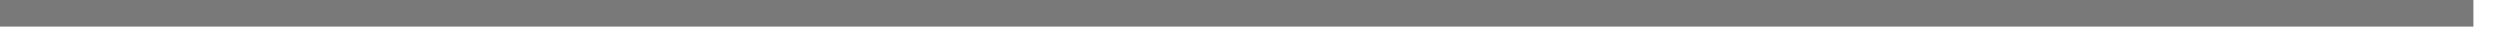
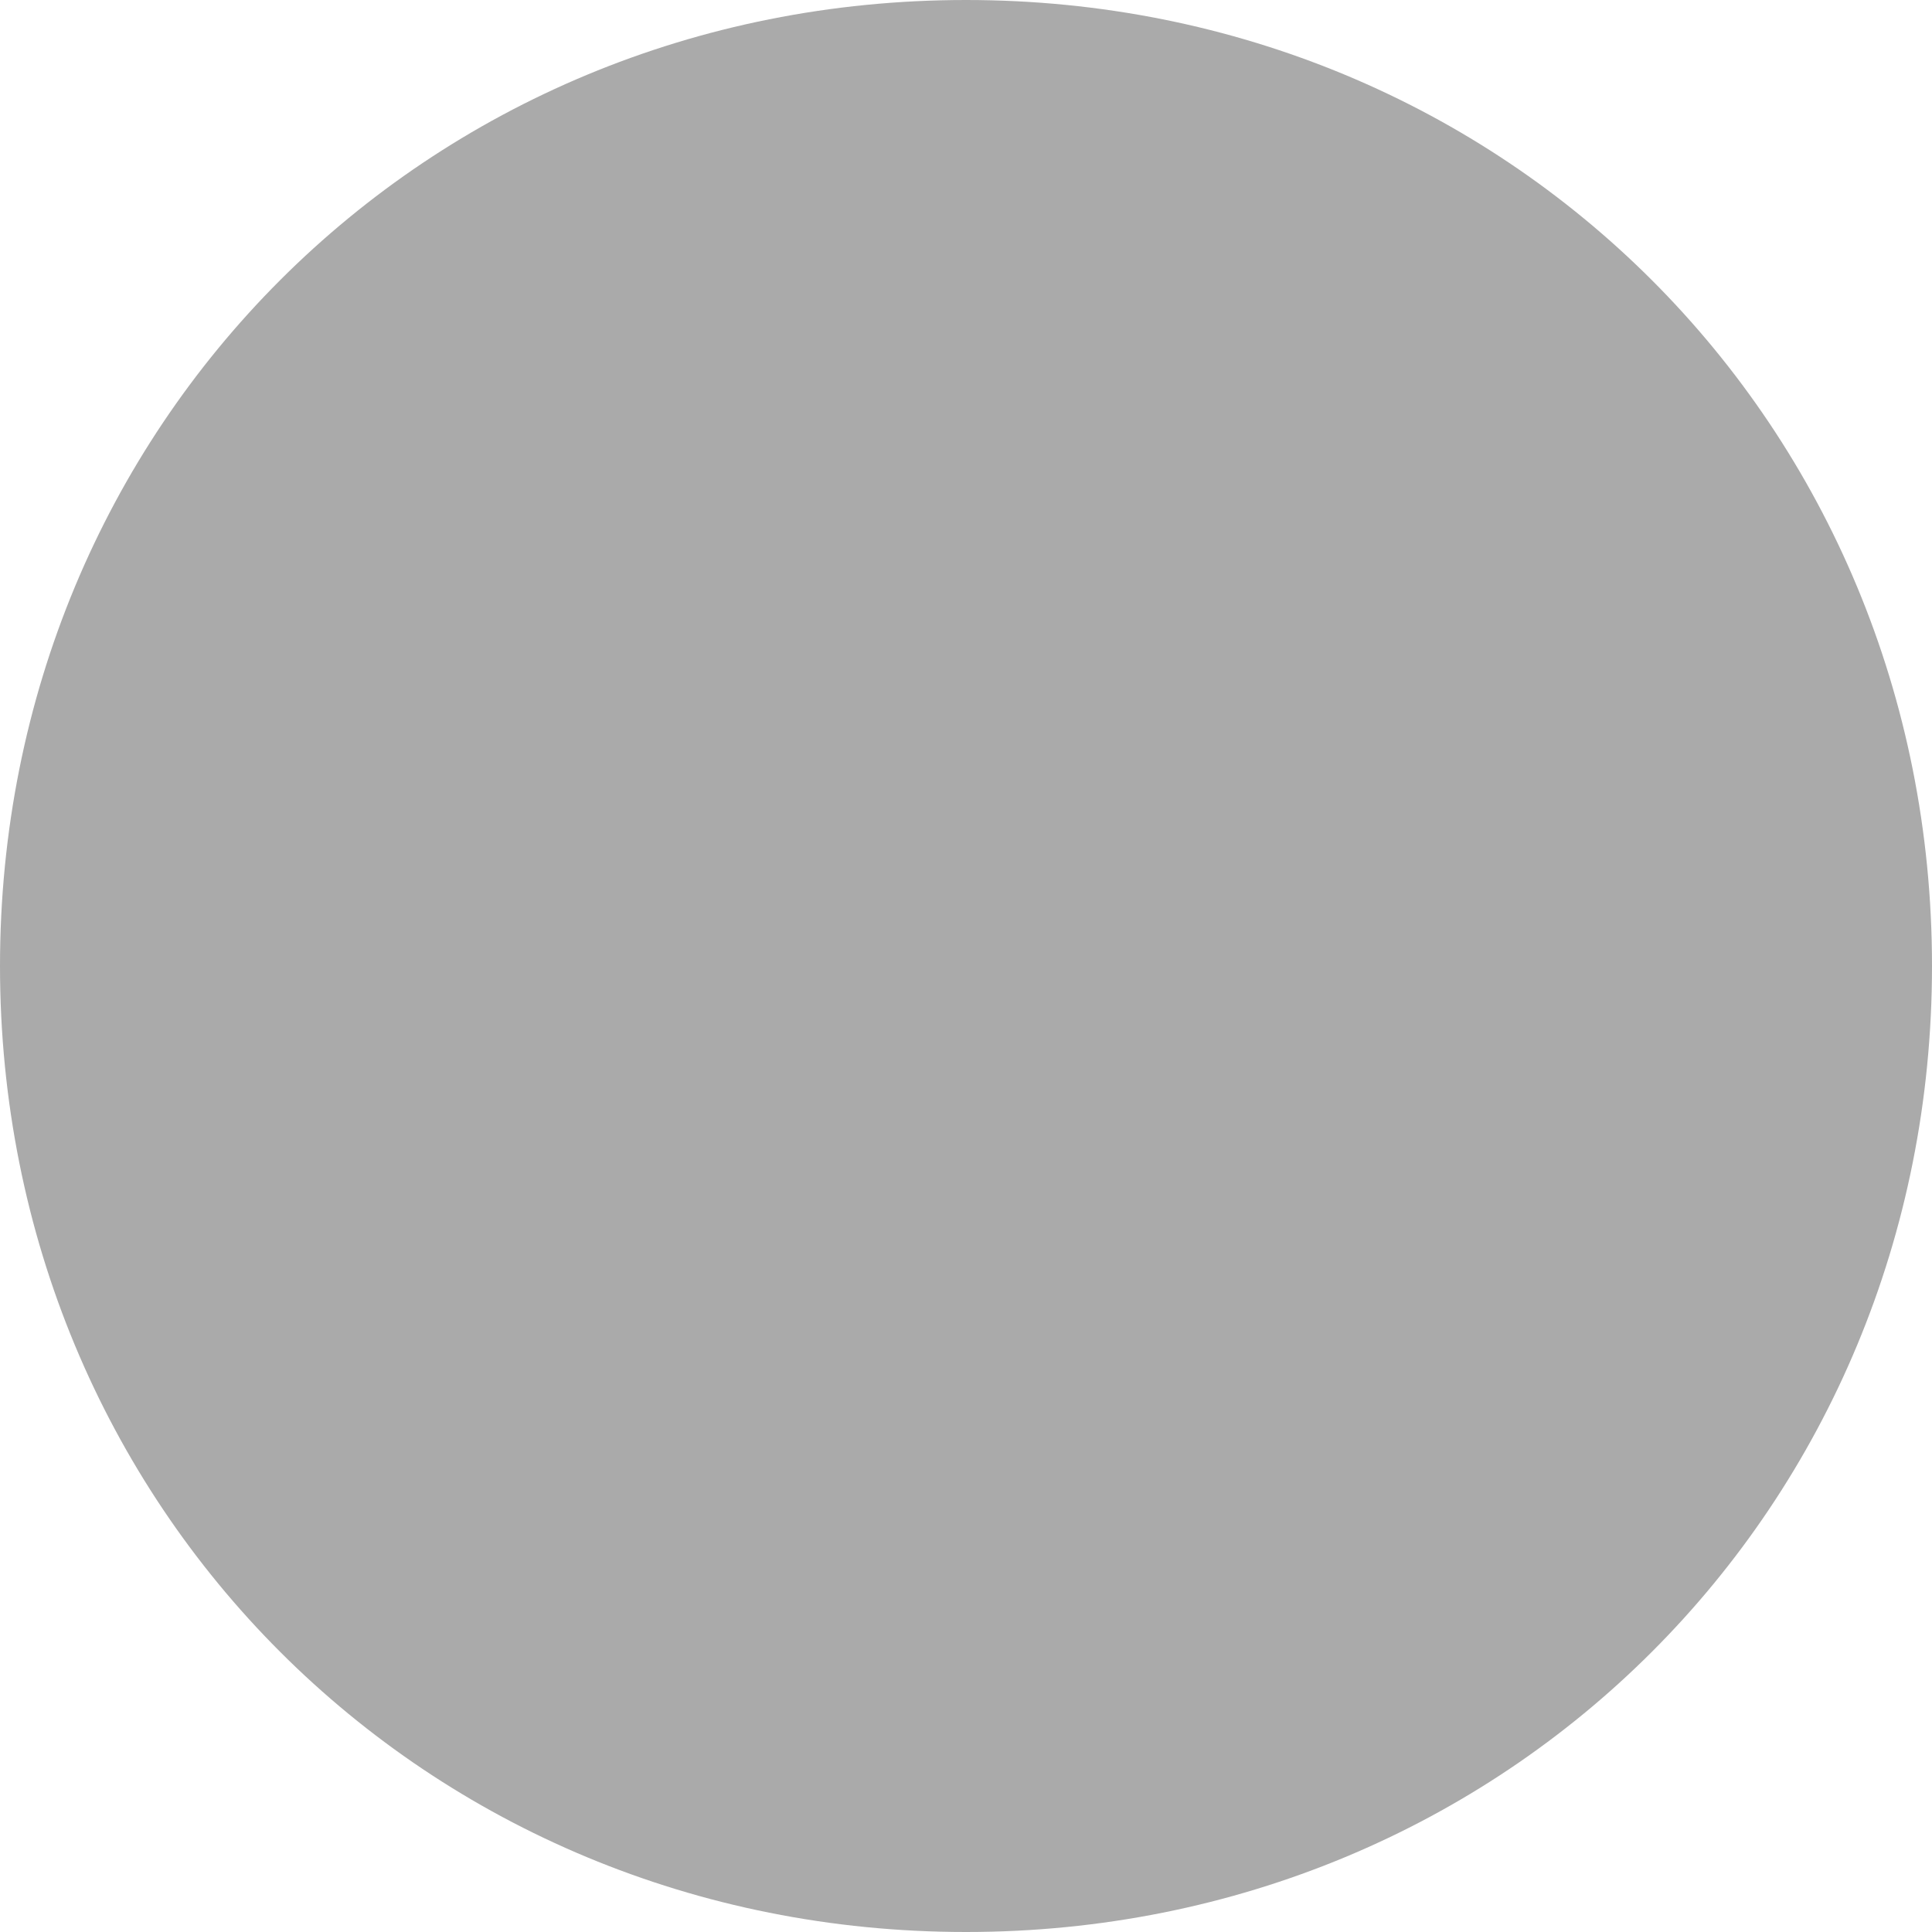
- <svg xmlns="http://www.w3.org/2000/svg" version="1.1" width="94px" height="2px">
-   <g transform="matrix(1 0 0 1 -532 -158 )">
-     <path d="M 532 158.5  L 625 158.5  " stroke-width="1" stroke="#797979" fill="none" />
+ <svg xmlns="http://www.w3.org/2000/svg" version="1.1" width="19px" height="19px">
+   <g transform="matrix(1 0 0 1 -120 -120 )">
+     <path d="M 129.5 120  C 134.82 120  139 124.18  139 129.5  C 139 134.82  134.82 139  129.5 139  C 124.18 139  120 134.82  120 129.5  C 120 124.18  124.18 120  129.5 120  Z " fill-rule="nonzero" fill="#aaaaaa" stroke="none" />
  </g>
</svg>
